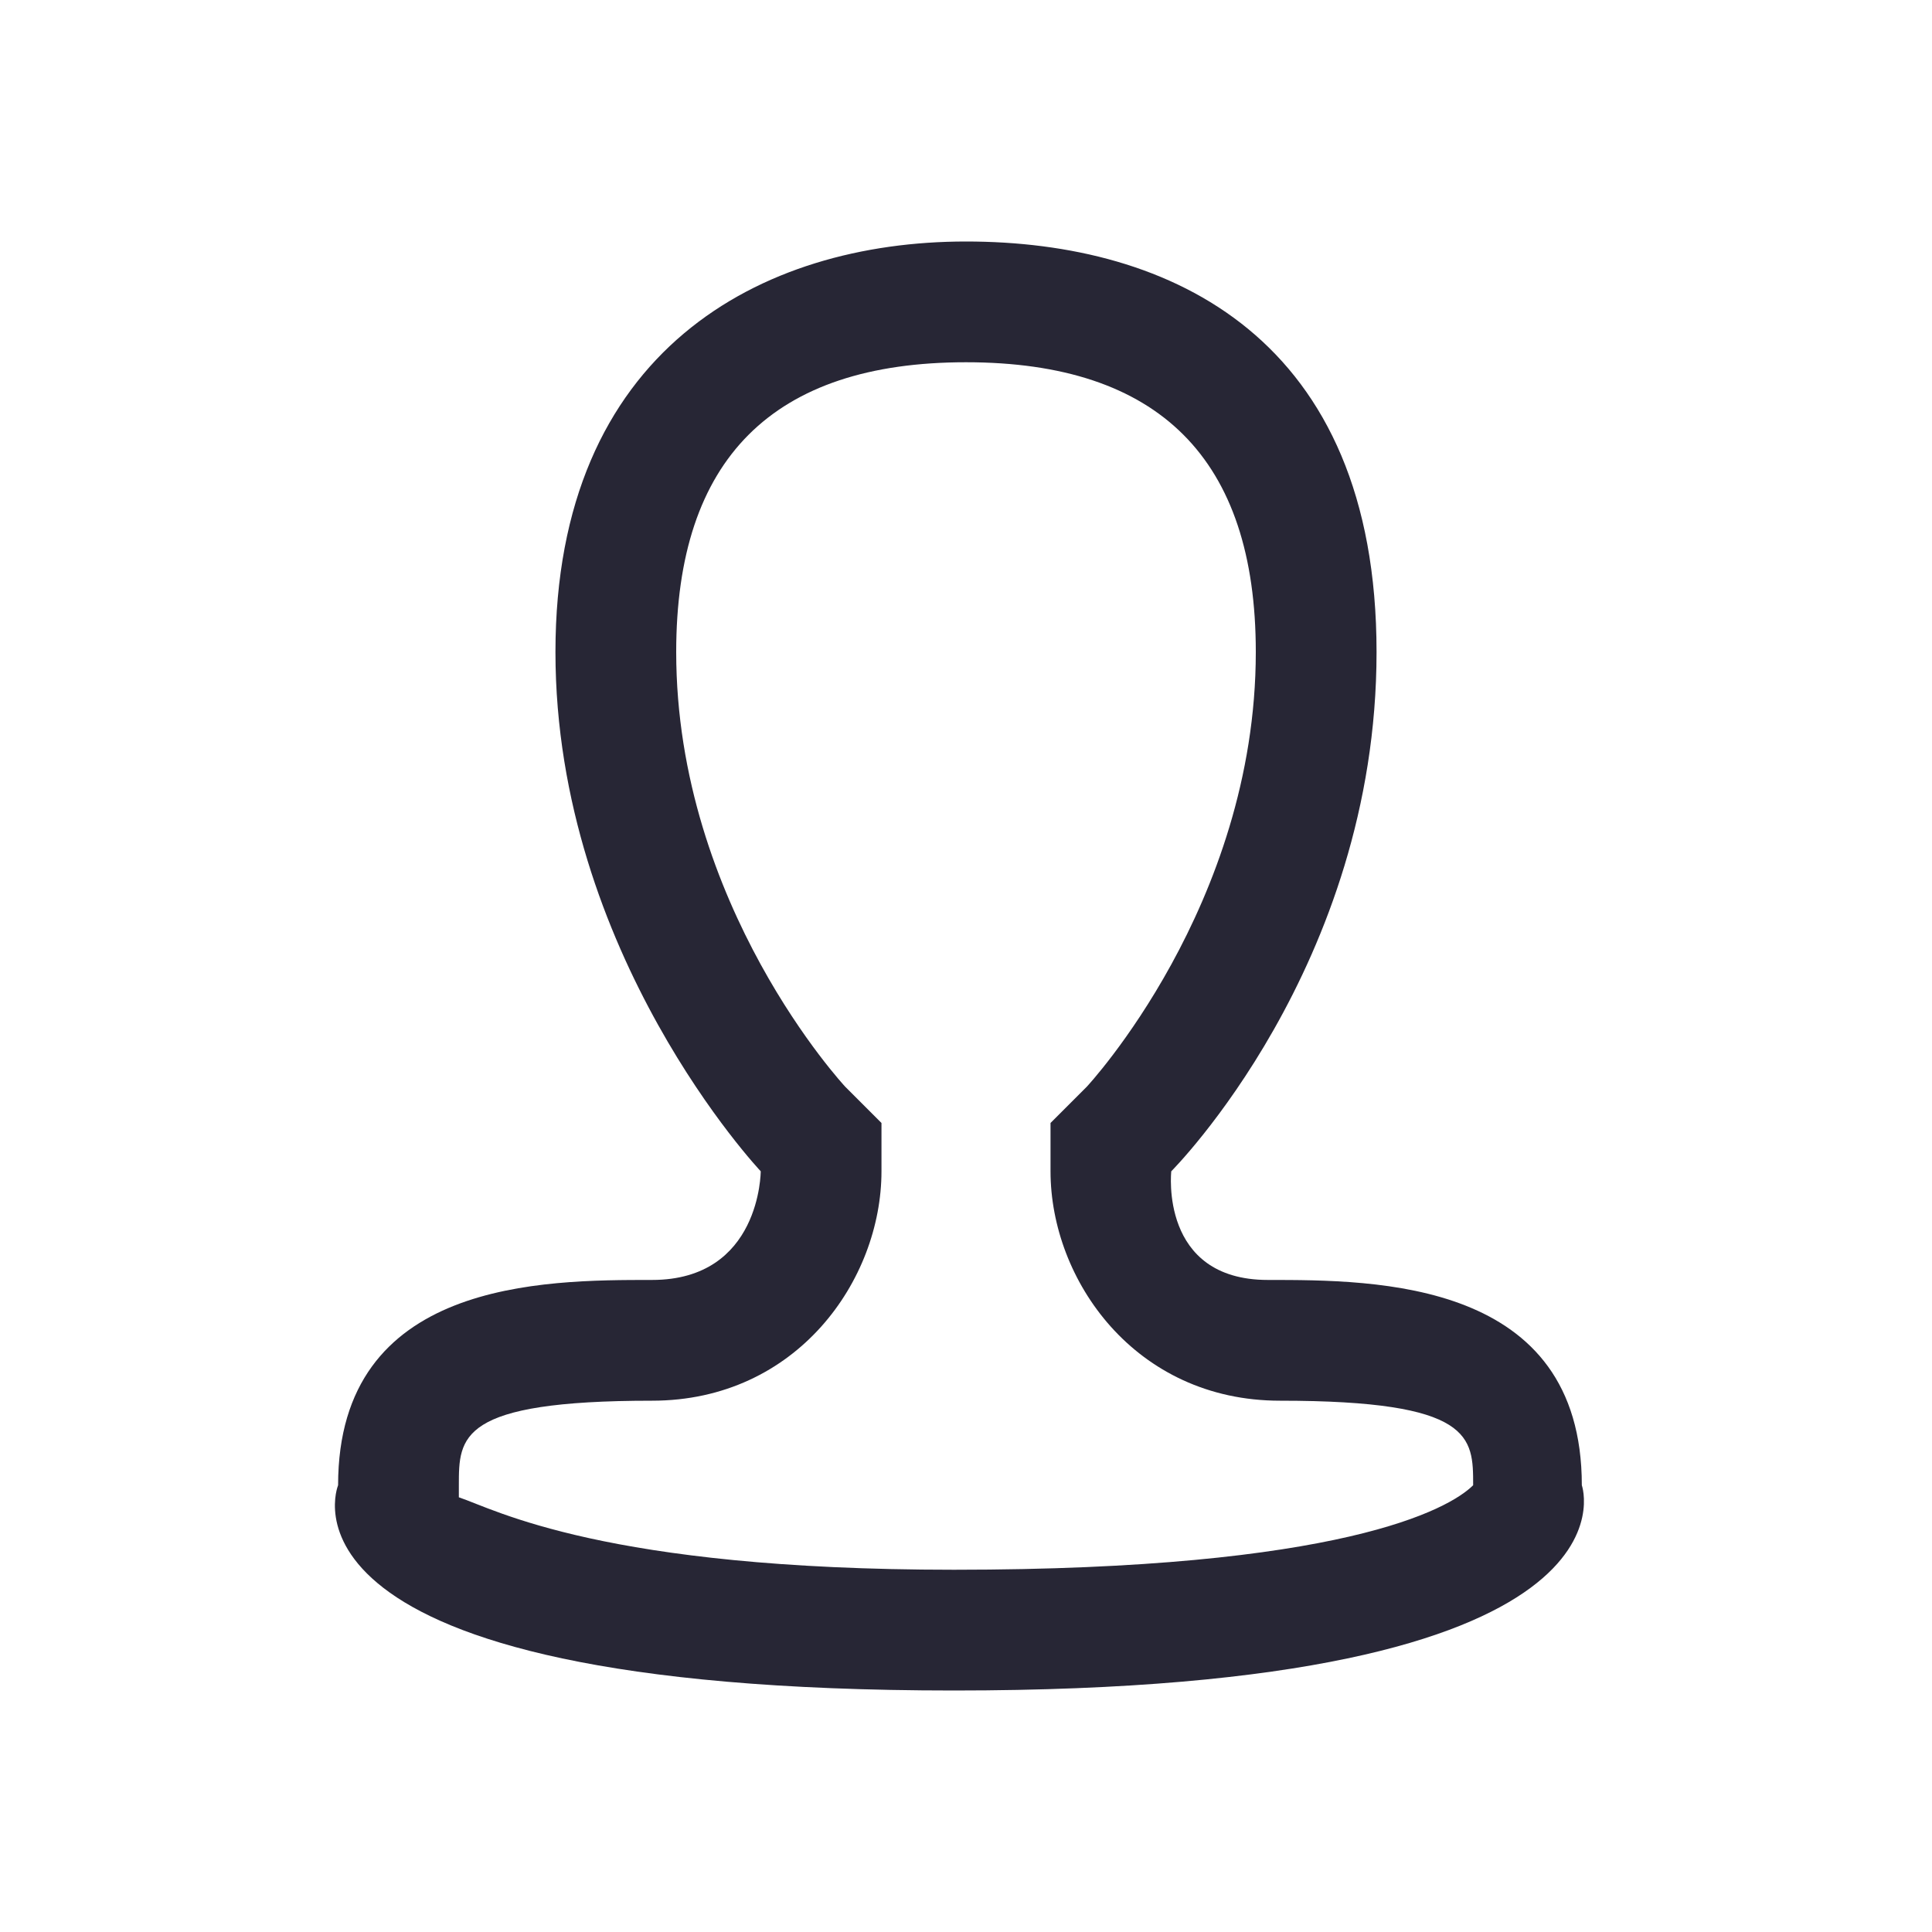
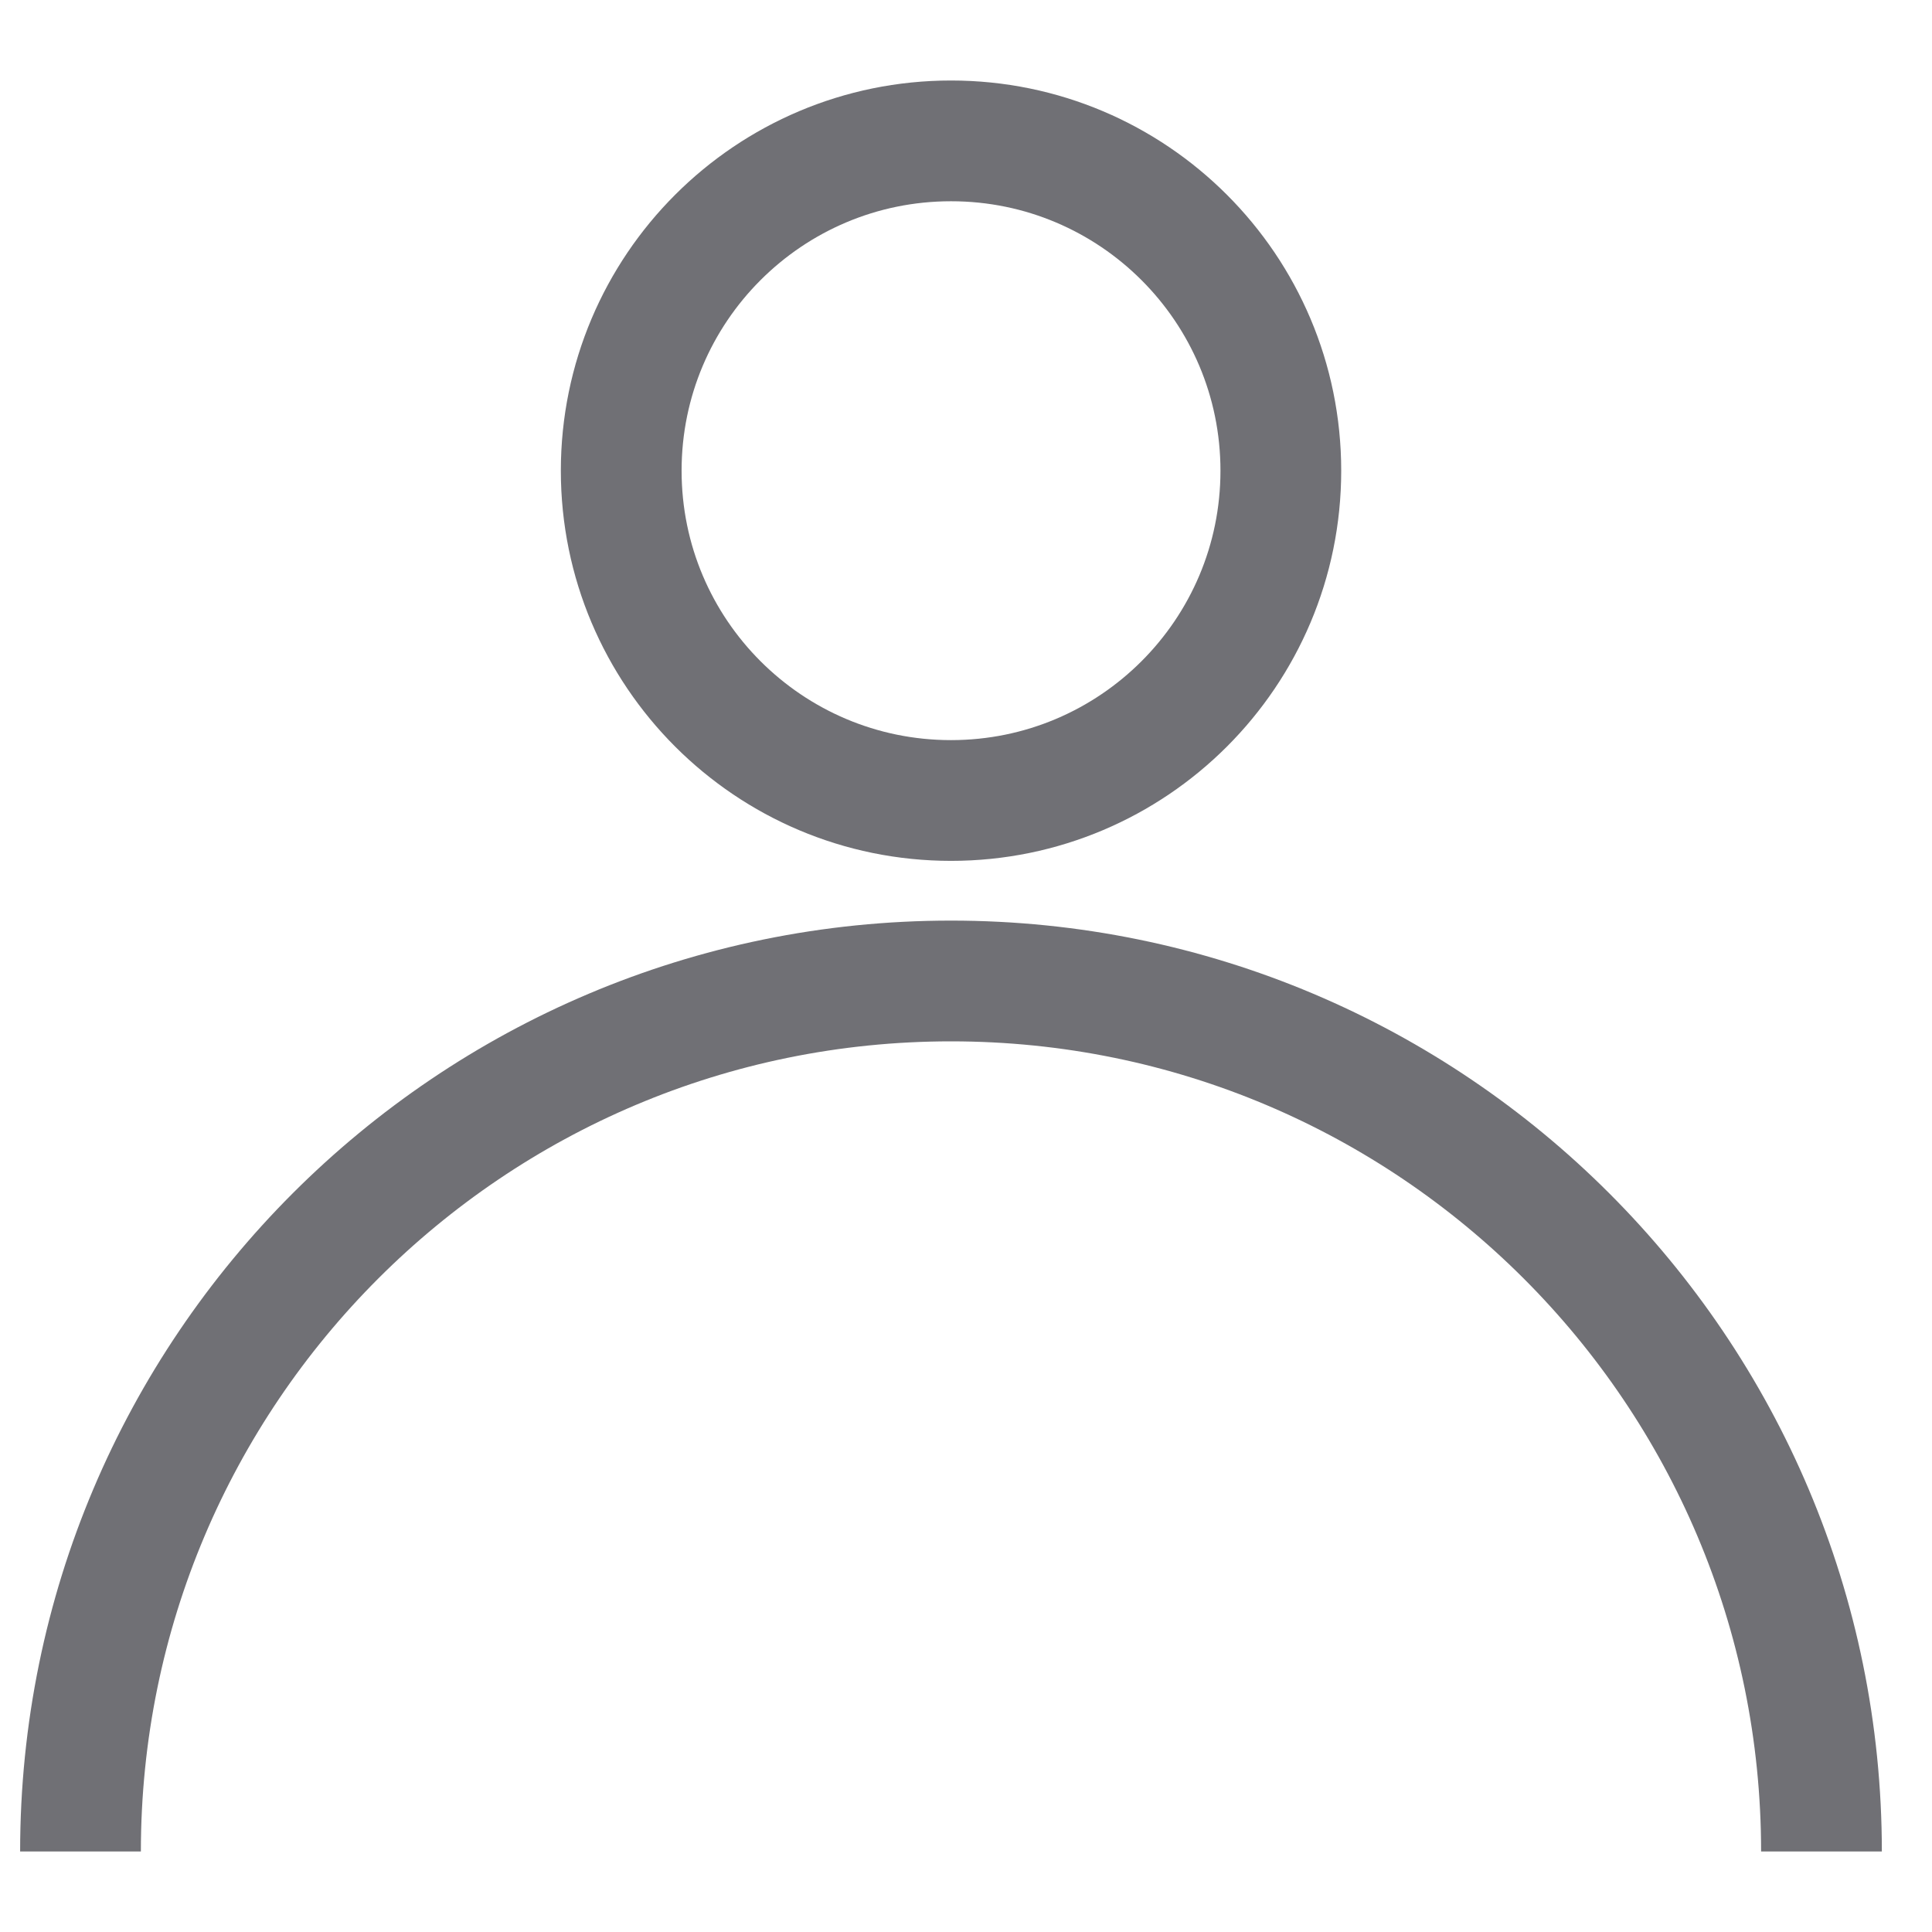
- <svg xmlns="http://www.w3.org/2000/svg" t="1691481754727" class="icon" viewBox="0 0 1024 1024" version="1.1" p-id="2795" width="32" height="32">
-   <path d="M512 192c102.4 0 153.6 51.2 153.6 153.6C665.6 480 576 576 576 576L556.8 595.2l0 25.6c0 57.6 44.8 121.6 121.6 121.6 102.4 0 102.4 19.2 102.4 44.8l0 0C768 800 710.4 832 505.6 832c-185.6 0-243.2-32-262.4-38.4l0-6.4c0-25.6 0-44.8 102.4-44.8 76.8 0 121.6-64 121.6-121.6L467.2 595.2 448 576c0 0-89.6-96-89.6-230.4C358.4 243.2 409.6 192 512 192M512 128C403.2 128 294.4 185.6 294.4 345.6s108.8 275.2 108.8 275.2 0 57.6-57.6 57.6-166.4 0-166.4 108.8c0 0-44.8 108.8 326.4 108.8s332.8-108.8 332.8-108.8c0-108.8-108.8-108.8-166.4-108.8S620.8 620.8 620.8 620.8s108.8-108.8 108.8-275.2S620.8 128 512 128L512 128z" fill="#272635" p-id="2796" />
+ <svg xmlns="http://www.w3.org/2000/svg" width="24px" height="24px" viewBox="0 0 24 24" version="1.1">
+   <g id="页面-1" stroke="none" stroke-width="1" fill="none" fill-rule="evenodd">
+     <g id="首页" transform="translate(-261, -733)" stroke="#707075" stroke-width="1.5">
+       <g id="底部导航栏" transform="translate(0, 729)">
+         <g id="底部导航栏模块备份" transform="translate(261, 4)">
+           <g id="编组-6" transform="translate(1, 1)">
+             <circle id="椭圆形" cx="10.814" cy="4.847" r="4.097" />
+             <path d="M21.627,22 C21.627,16.028 16.786,11.186 10.814,11.186 C4.841,11.186 0,16.028 0,22" id="路径" />
+           </g>
+         </g>
+       </g>
+     </g>
+   </g>
</svg>
